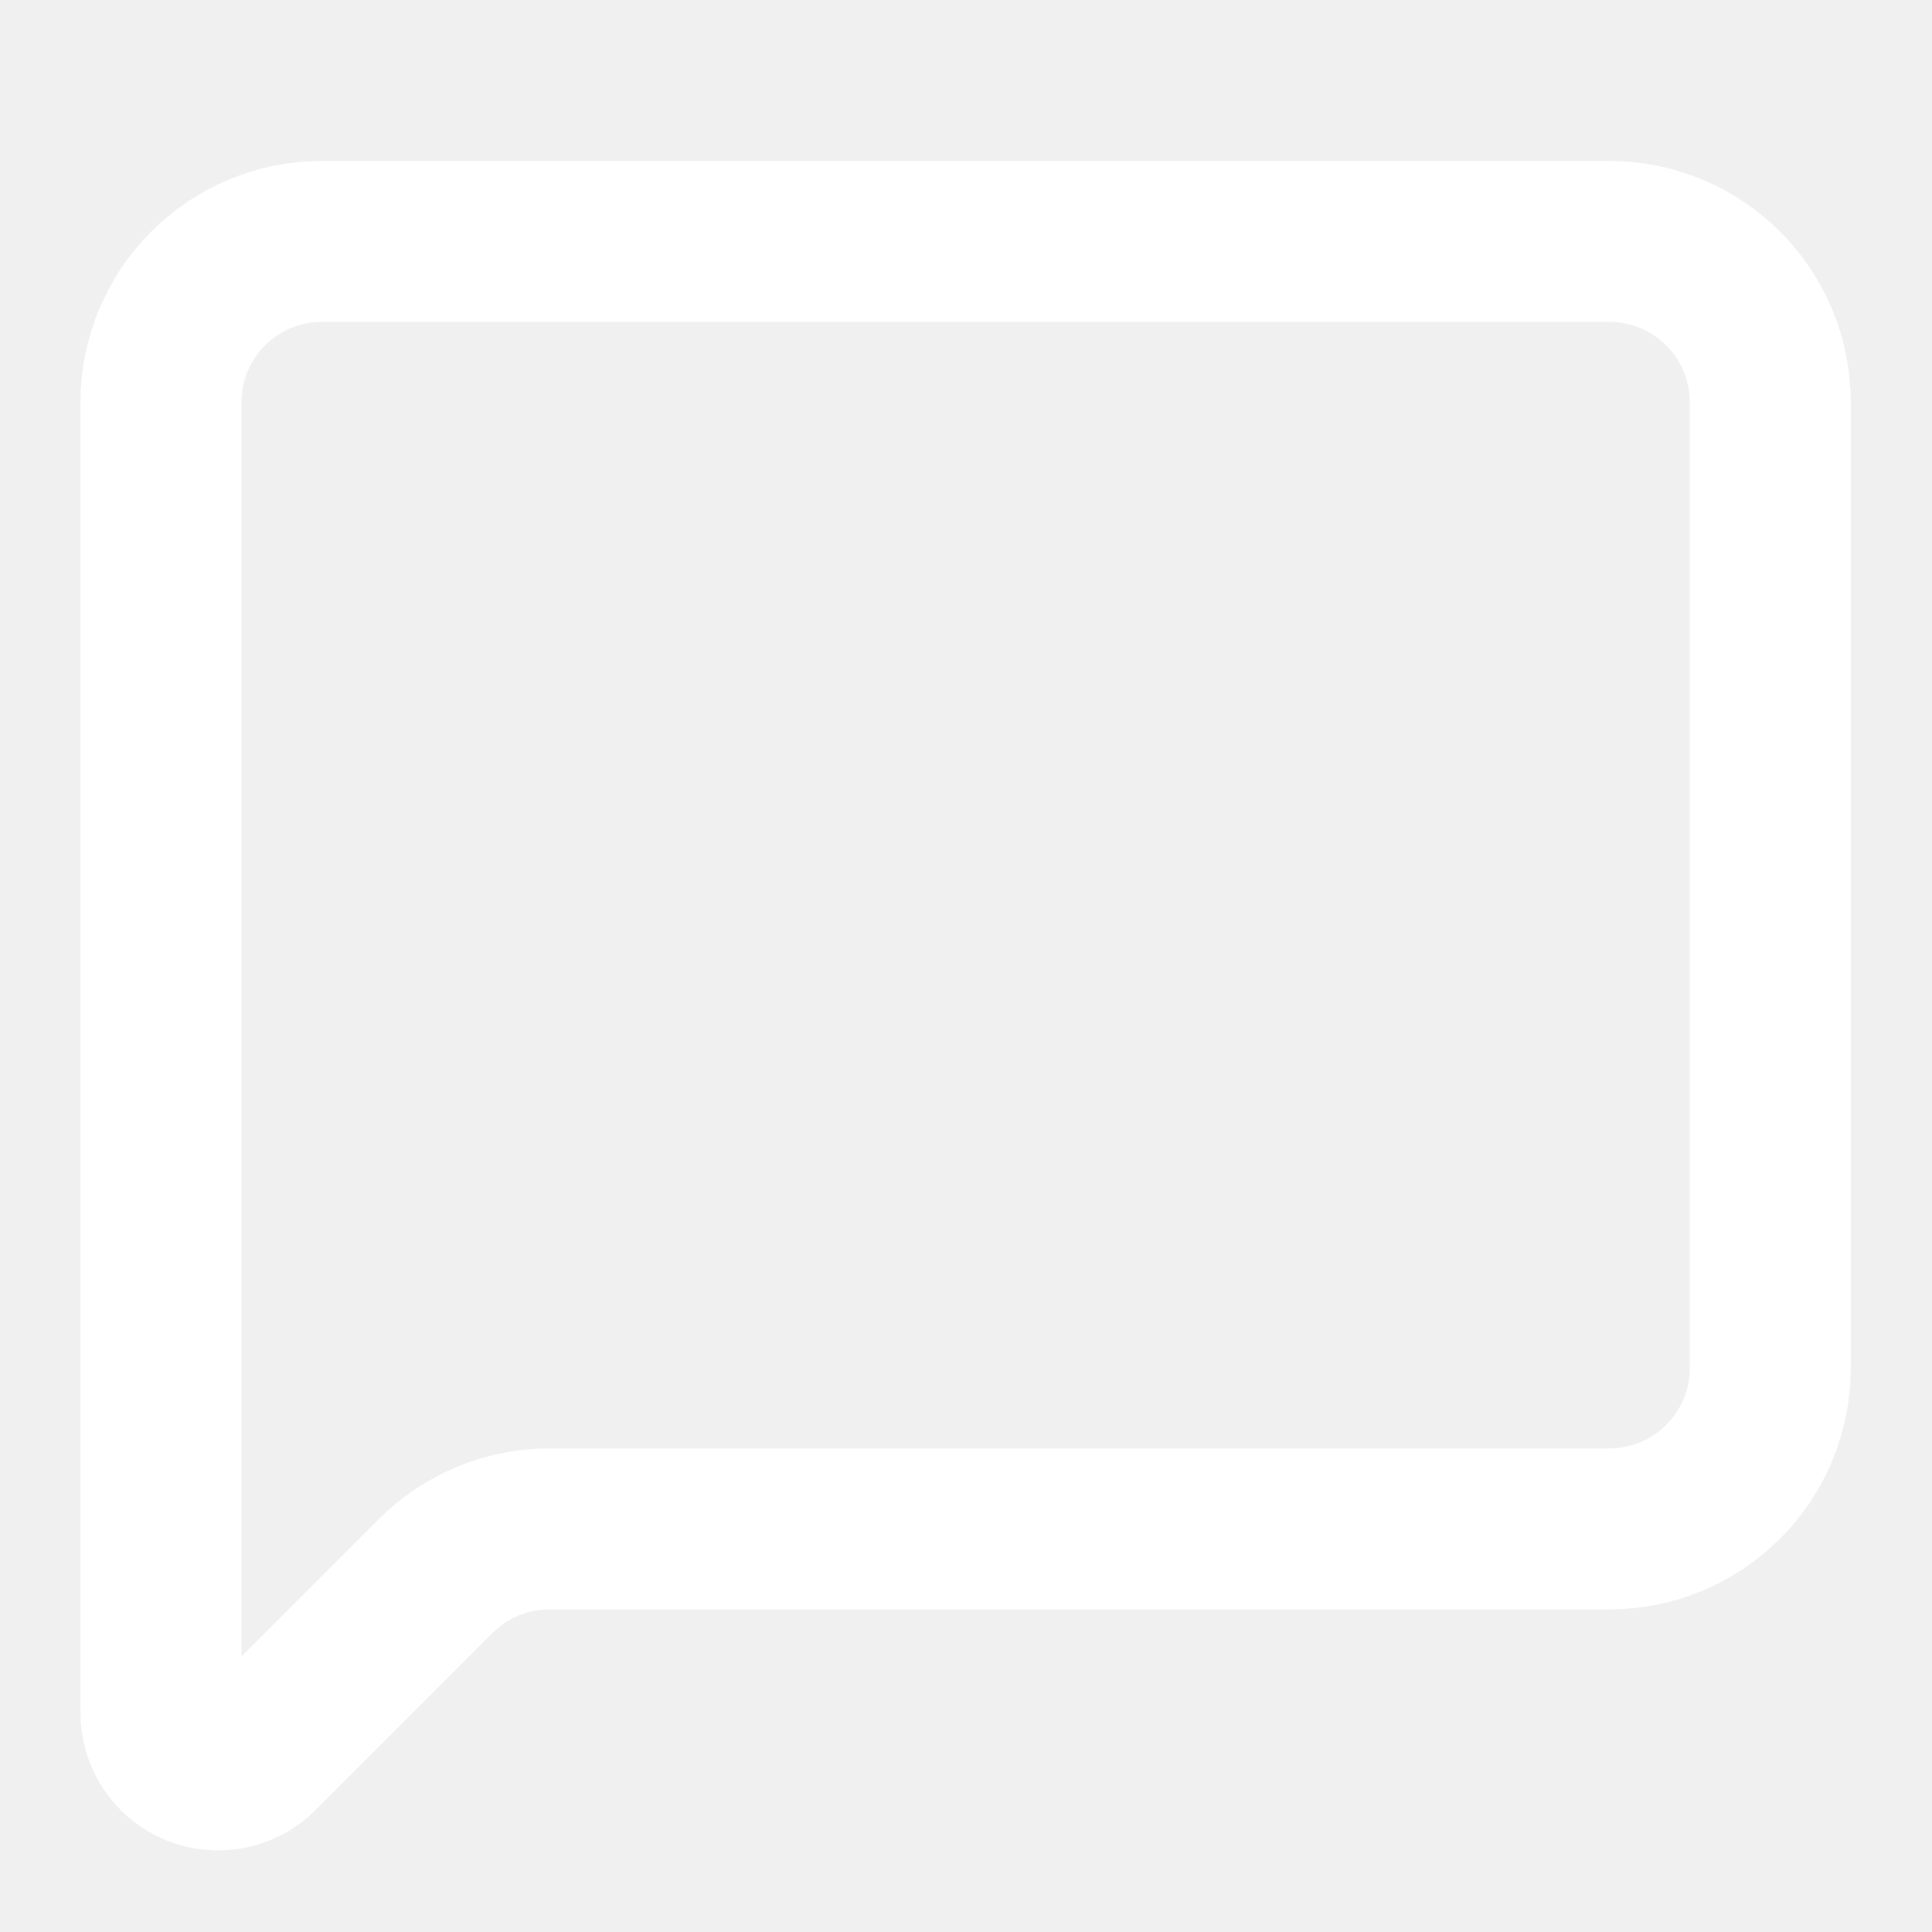
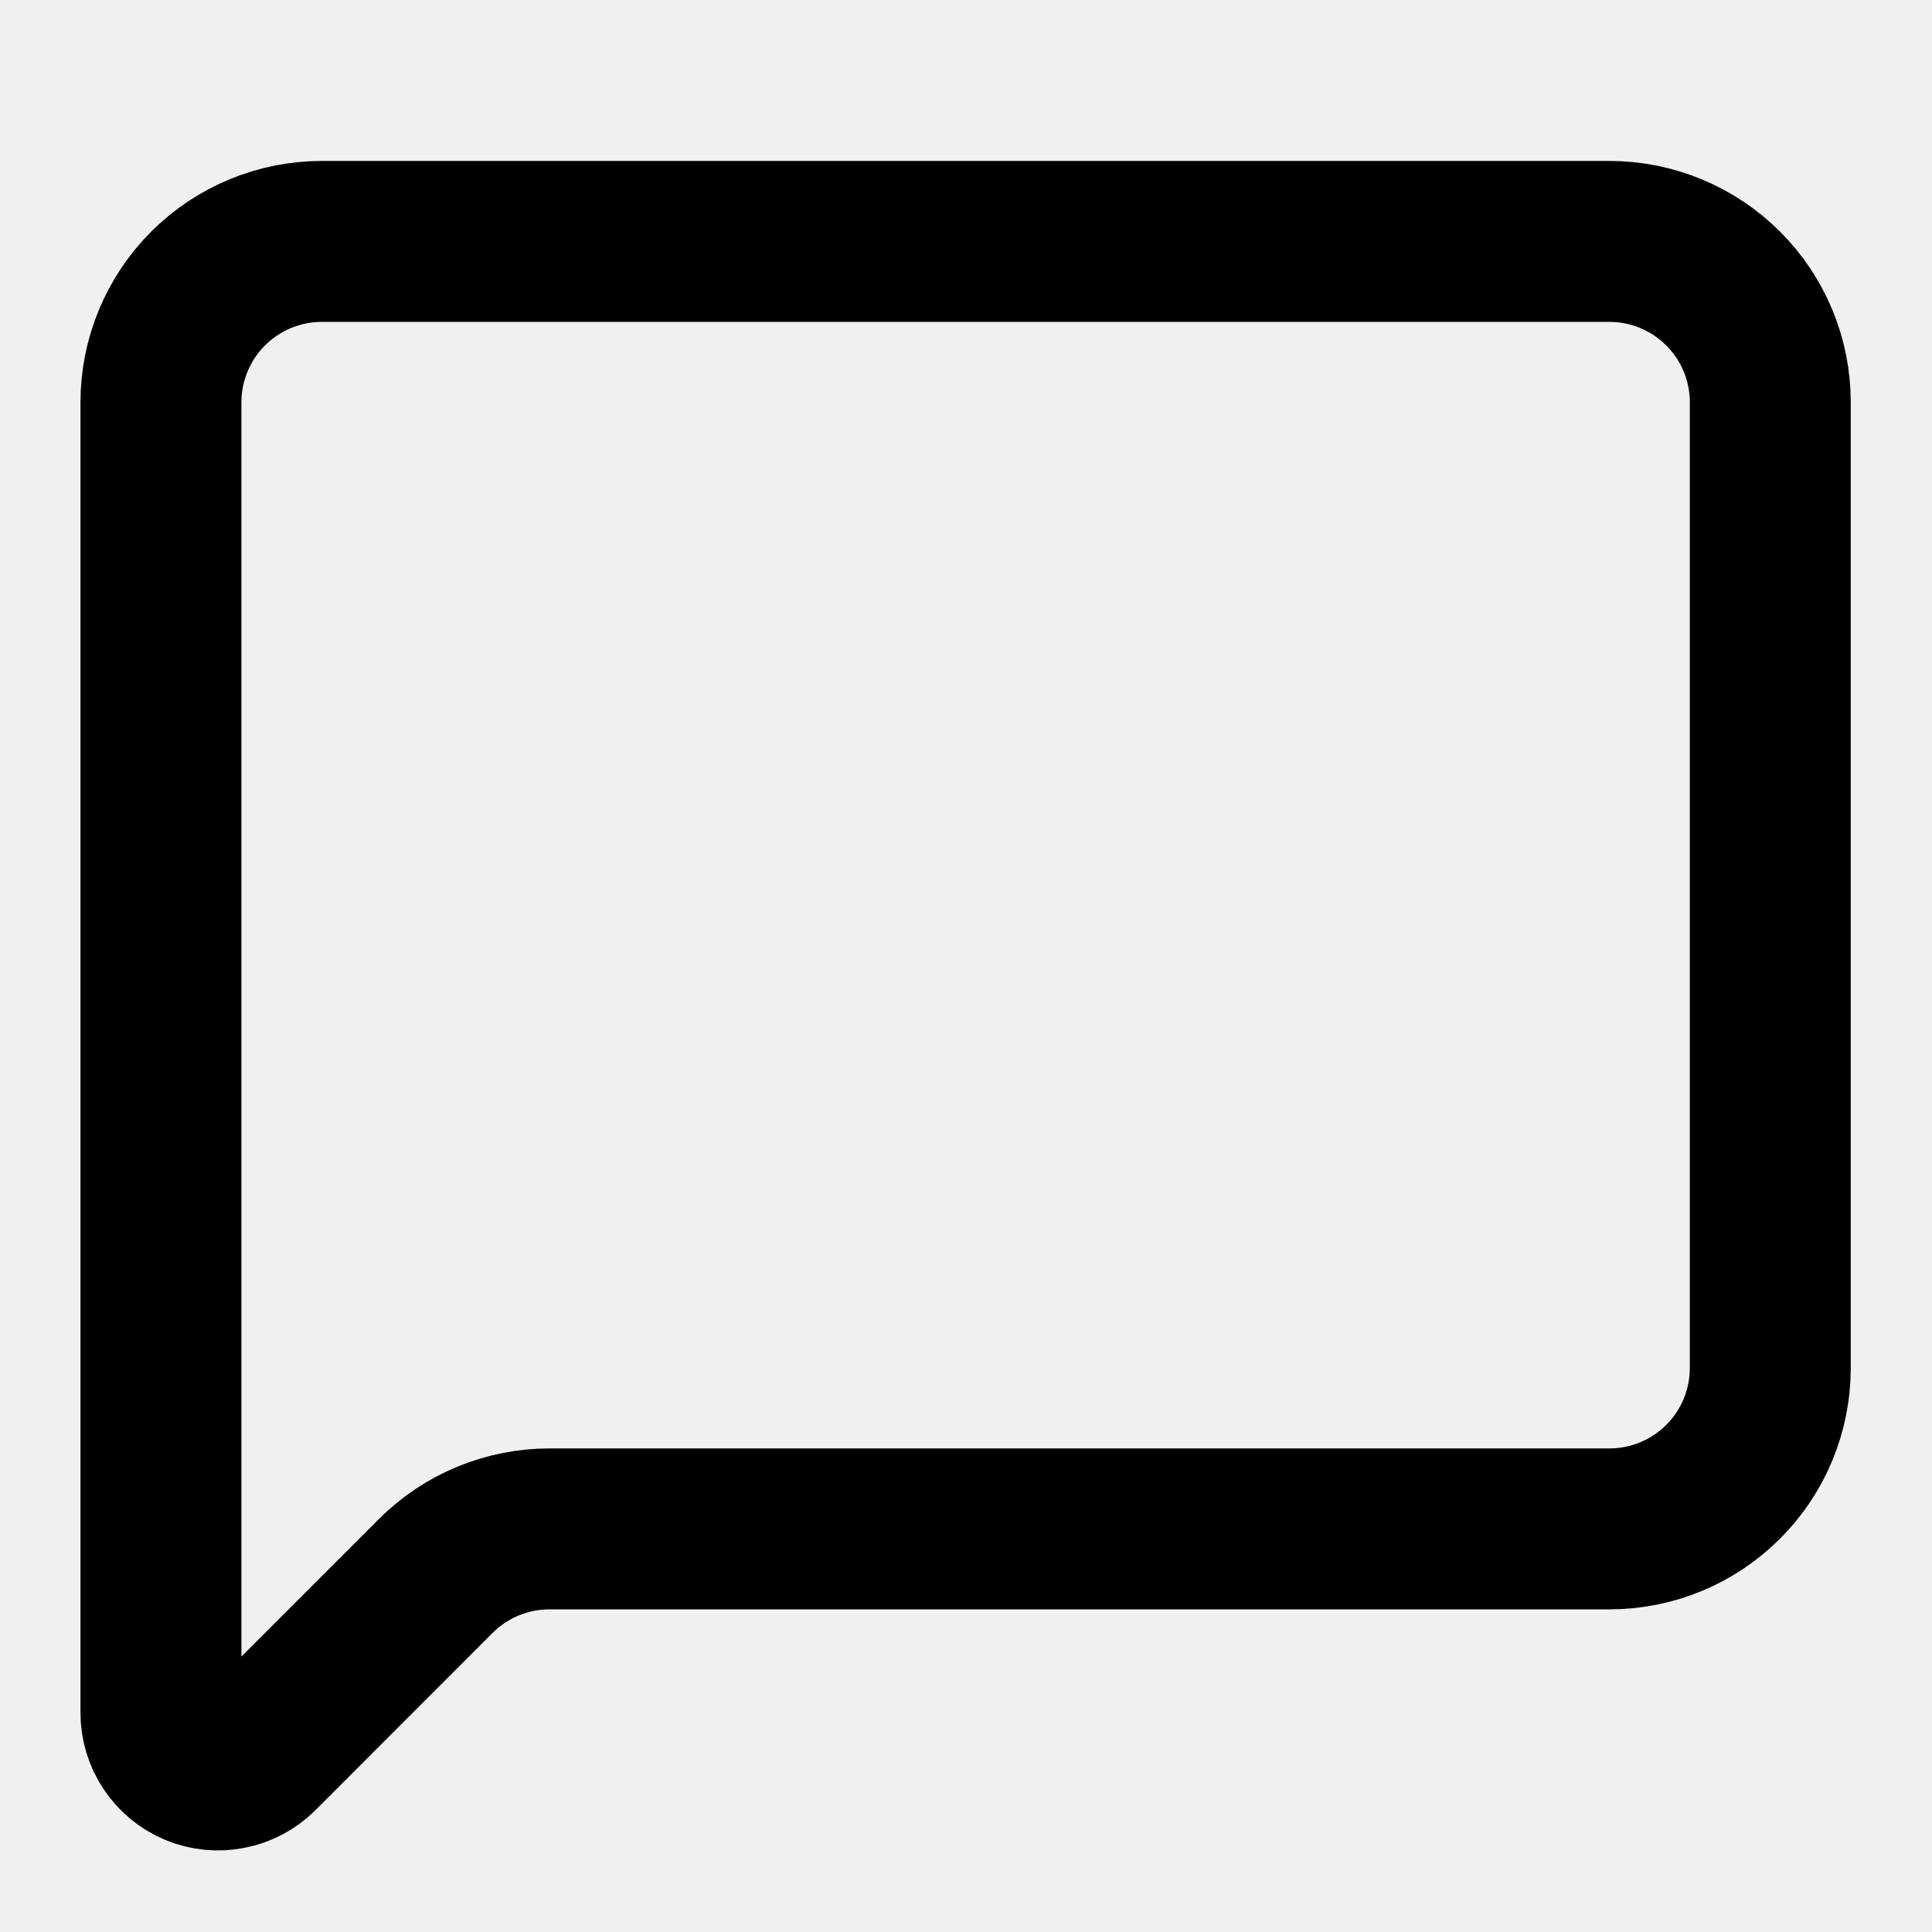
<svg xmlns="http://www.w3.org/2000/svg" width="20" height="20" viewBox="0 0 20 20" fill="none">
-   <path d="M18.326 14.161C18.326 14.603 18.151 15.027 17.838 15.339C17.526 15.652 17.102 15.827 16.66 15.827H5.688C5.246 15.827 4.822 16.003 4.51 16.315L2.676 18.15C2.593 18.232 2.488 18.289 2.373 18.311C2.258 18.334 2.139 18.323 2.031 18.278C1.923 18.233 1.831 18.157 1.766 18.06C1.701 17.963 1.666 17.848 1.666 17.731V4.165C1.666 3.723 1.842 3.299 2.154 2.987C2.466 2.675 2.89 2.499 3.332 2.499H16.66C17.102 2.499 17.526 2.675 17.838 2.987C18.151 3.299 18.326 3.723 18.326 4.165V14.161Z" stroke="white" stroke-width="1.666" stroke-linecap="round" stroke-linejoin="round" />
+   <g clip-path="url(#clip0_76_1192)">
+     <path d="M18.326 14.161C18.326 14.603 18.151 15.027 17.838 15.339C17.526 15.652 17.102 15.827 16.66 15.827H5.688C5.246 15.827 4.822 16.003 4.51 16.315L2.676 18.15C2.593 18.232 2.488 18.289 2.373 18.311C2.258 18.334 2.139 18.323 2.031 18.278C1.923 18.233 1.831 18.157 1.766 18.06C1.701 17.963 1.666 17.848 1.666 17.731V4.165C1.666 3.723 1.842 3.299 2.154 2.987C2.466 2.675 2.89 2.499 3.332 2.499H16.66C17.102 2.499 17.526 2.675 17.838 2.987C18.151 3.299 18.326 3.723 18.326 4.165V14.161Z" stroke="currentColor" stroke-width="1.666" stroke-linecap="round" stroke-linejoin="round" />
+   </g>
+   <defs>
+     <clipPath id="clip0_76_1192">
+       <rect width="19.992" height="19.992" fill="white" />
+     </clipPath>
+   </defs>
</svg>
